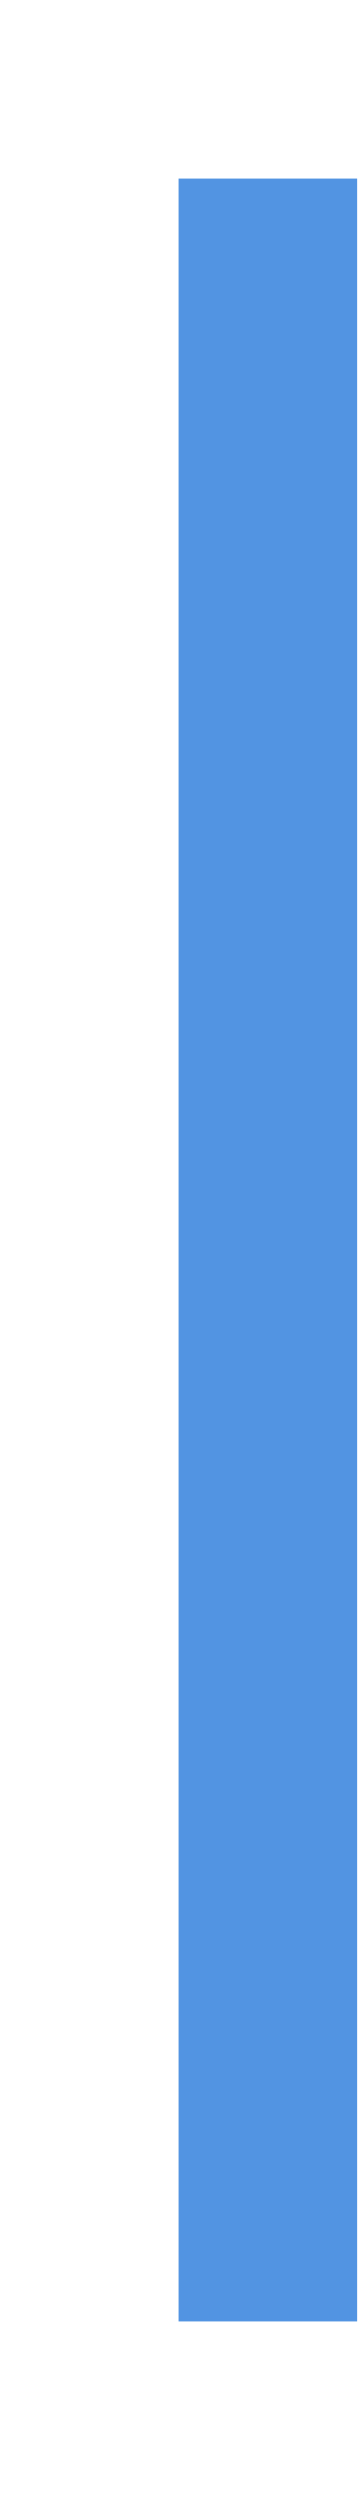
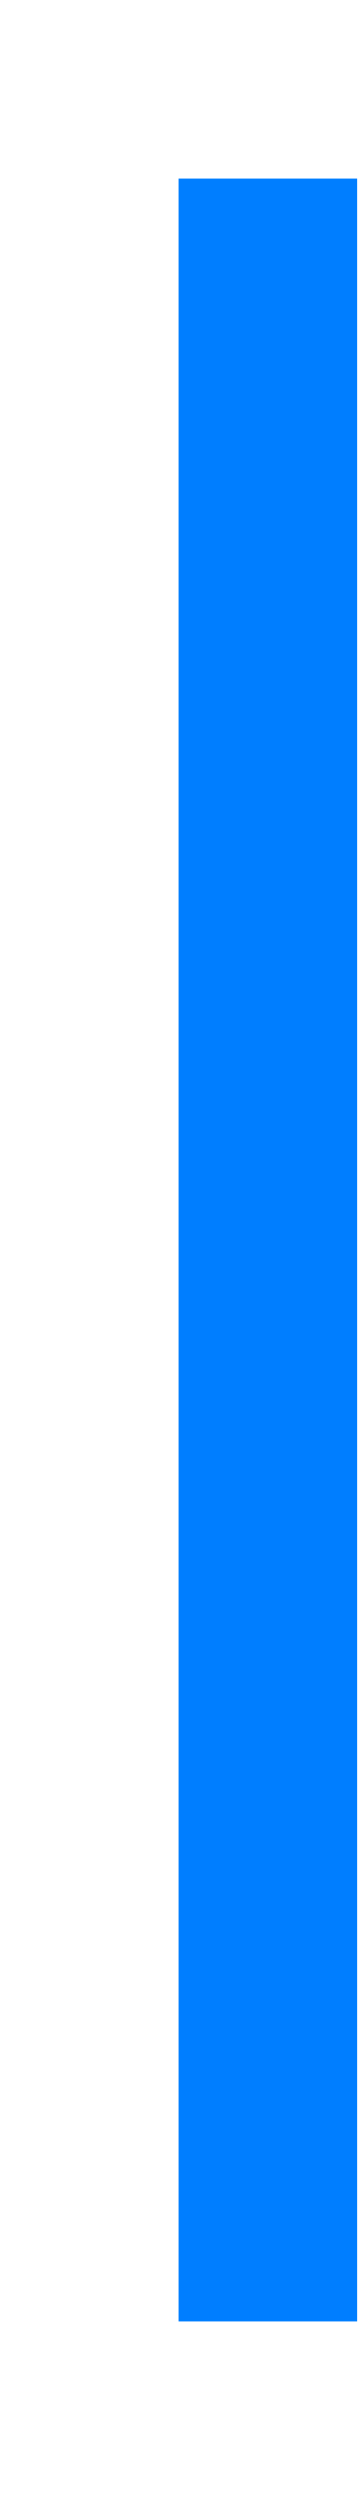
<svg xmlns="http://www.w3.org/2000/svg" xmlns:ns1="http://www.openswatchbook.org/uri/2009/osb" xmlns:xlink="http://www.w3.org/1999/xlink" width="4" height="28" id="svg11300" version="1.0" style="display:inline;enable-background:new">
  <defs id="defs3">
    <linearGradient id="selected_bg_color" ns1:paint="solid">
-       <stop style="stop-color:#5294e2;stop-opacity:1;" offset="0" id="stop4137" />
+       <stop style="stop-color:#007EFF;stop-opacity:1;" offset="0" id="stop4137" />
    </linearGradient>
    <linearGradient xlink:href="#selected_bg_color" id="linearGradient4139" x1="14" y1="298" x2="14" y2="300" gradientUnits="userSpaceOnUse" gradientTransform="translate(272,-302)" />
  </defs>
  <g style="display:inline" id="layer1" transform="translate(0,-272)">
    <rect style="opacity:1;fill:url(#linearGradient4139);fill-opacity:1;stroke:none" id="rect4270-9" width="24" height="2" x="274" y="-4" transform="matrix(0,1,-1,0,0,0)" />
  </g>
</svg>
